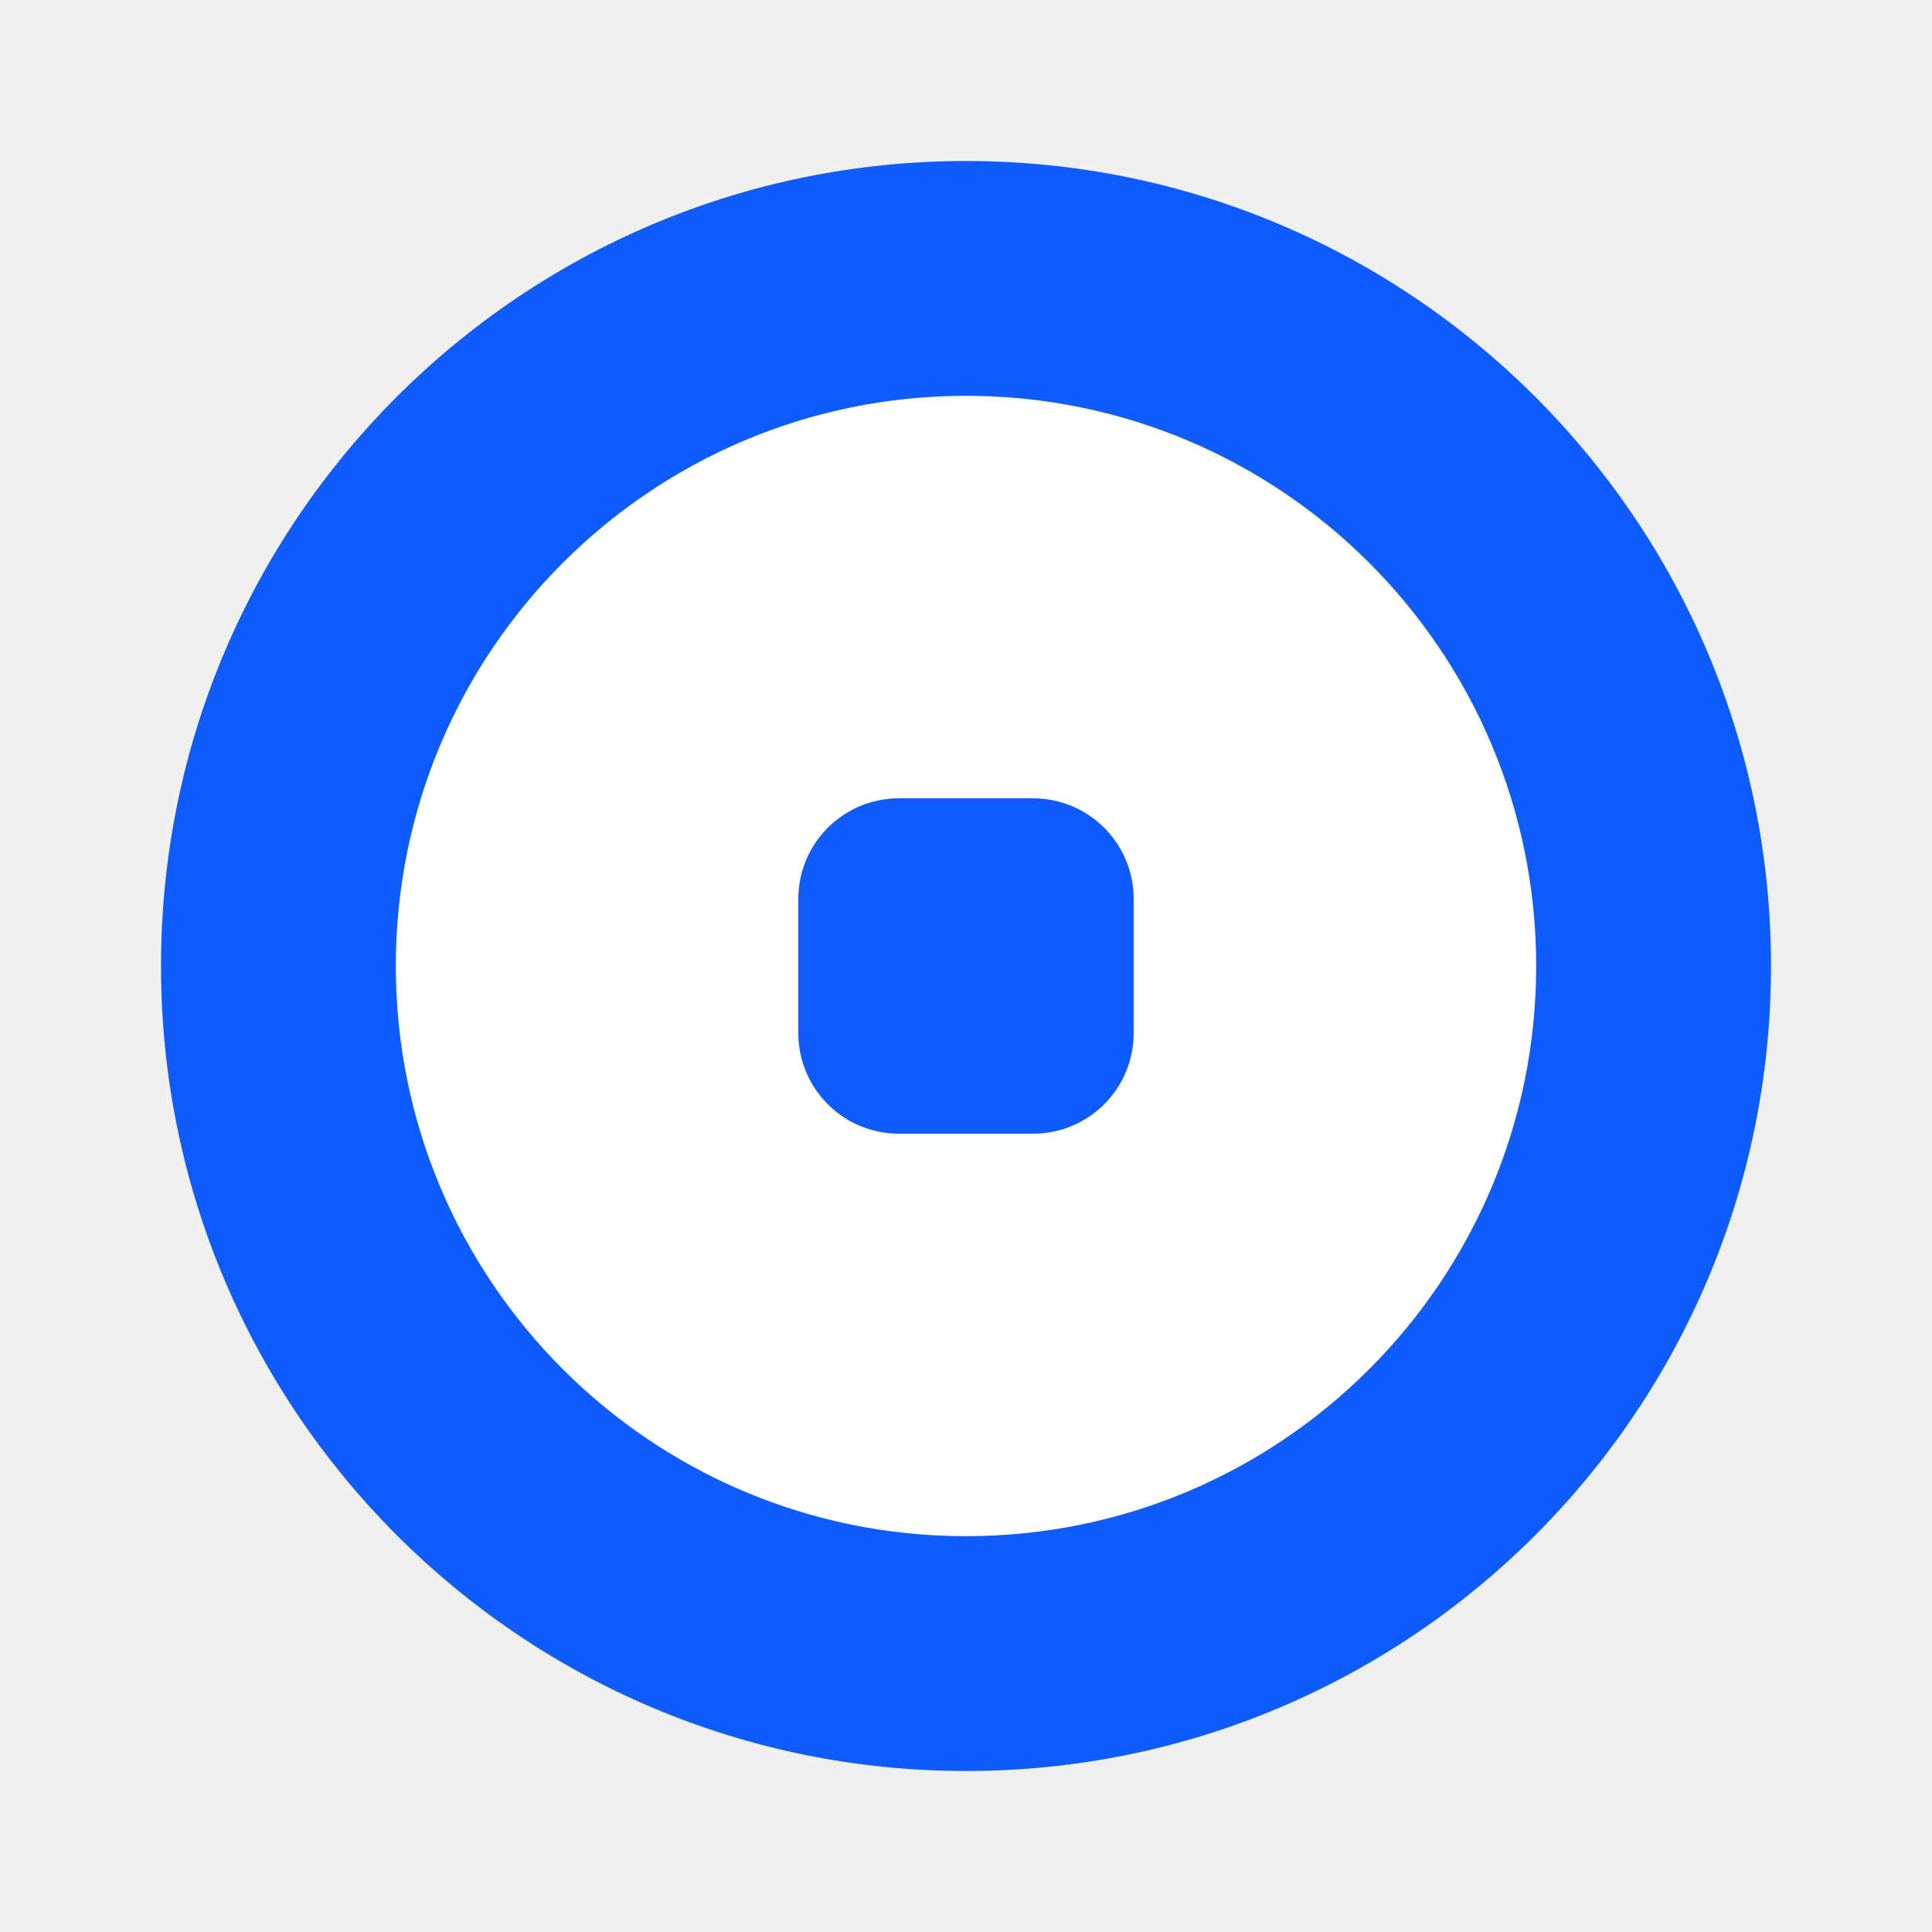
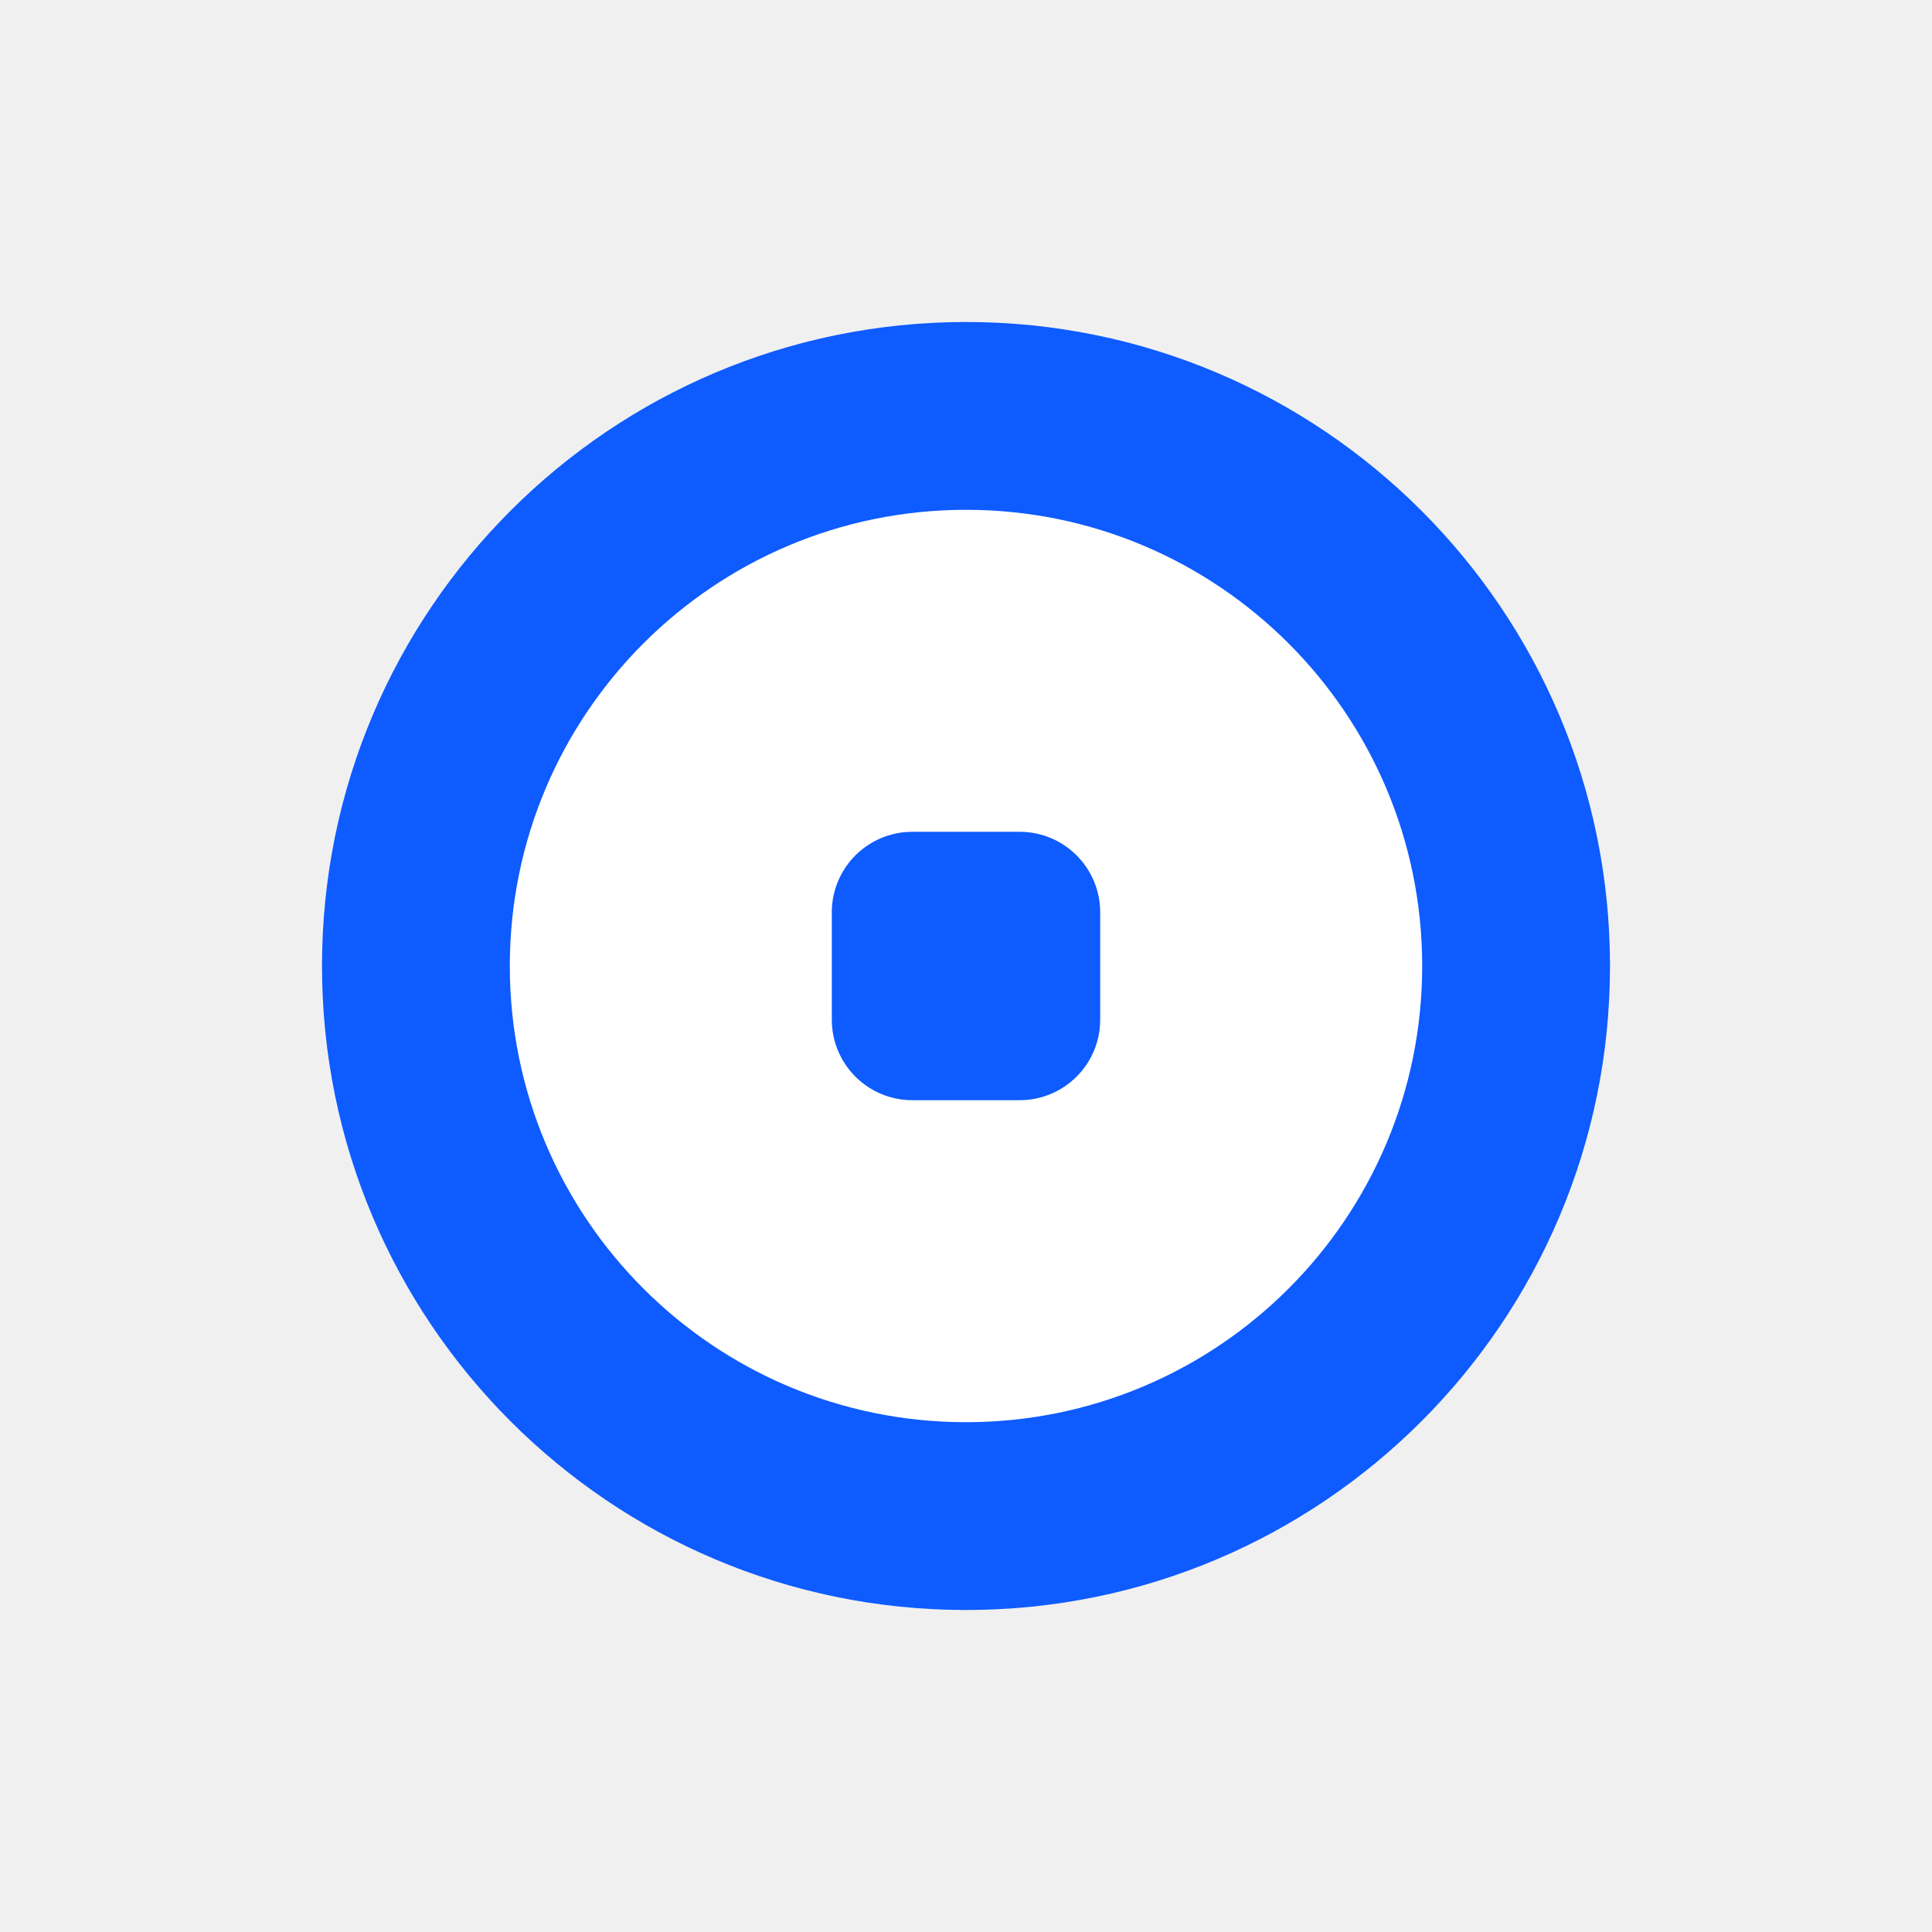
<svg xmlns="http://www.w3.org/2000/svg" width="24" height="24" viewBox="0 0 24 24" fill="none">
-   <path d="M2 12C2 6.477 6.477 2 12 2C17.523 2 22 6.477 22 12C22 17.523 17.523 22 12 22C6.477 22 2 17.523 2 12Z" fill="#0E5BFF" />
-   <path fill-rule="evenodd" clip-rule="evenodd" d="M12 19.083C15.912 19.083 19.083 15.912 19.083 12C19.083 8.088 15.912 4.917 12 4.917C8.088 4.917 4.917 8.088 4.917 12C4.917 15.912 8.088 19.083 12 19.083ZM11.167 9.917C10.476 9.917 9.917 10.476 9.917 11.167V12.833C9.917 13.524 10.476 14.083 11.167 14.083H12.833C13.524 14.083 14.083 13.524 14.083 12.833V11.167C14.083 10.476 13.524 9.917 12.833 9.917H11.167Z" fill="white" />
+   <path d="M4 12C4 7.582 7.582 4 12 4C16.418 4 20 7.582 20 12C20 16.418 16.418 20 12 20C7.582 20 4 16.418 4 12Z" fill="#0E5BFF" />
+   <path fill-rule="evenodd" clip-rule="evenodd" d="M12 17.667C15.13 17.667 17.667 15.13 17.667 12C17.667 8.87 15.13 6.333 12 6.333C8.87 6.333 6.333 8.87 6.333 12C6.333 15.13 8.87 17.667 12 17.667ZM11.333 10.333C10.781 10.333 10.333 10.781 10.333 11.333V12.667C10.333 13.219 10.781 13.667 11.333 13.667H12.667C13.219 13.667 13.667 13.219 13.667 12.667V11.333C13.667 10.781 13.219 10.333 12.667 10.333H11.333Z" fill="white" />
</svg>
